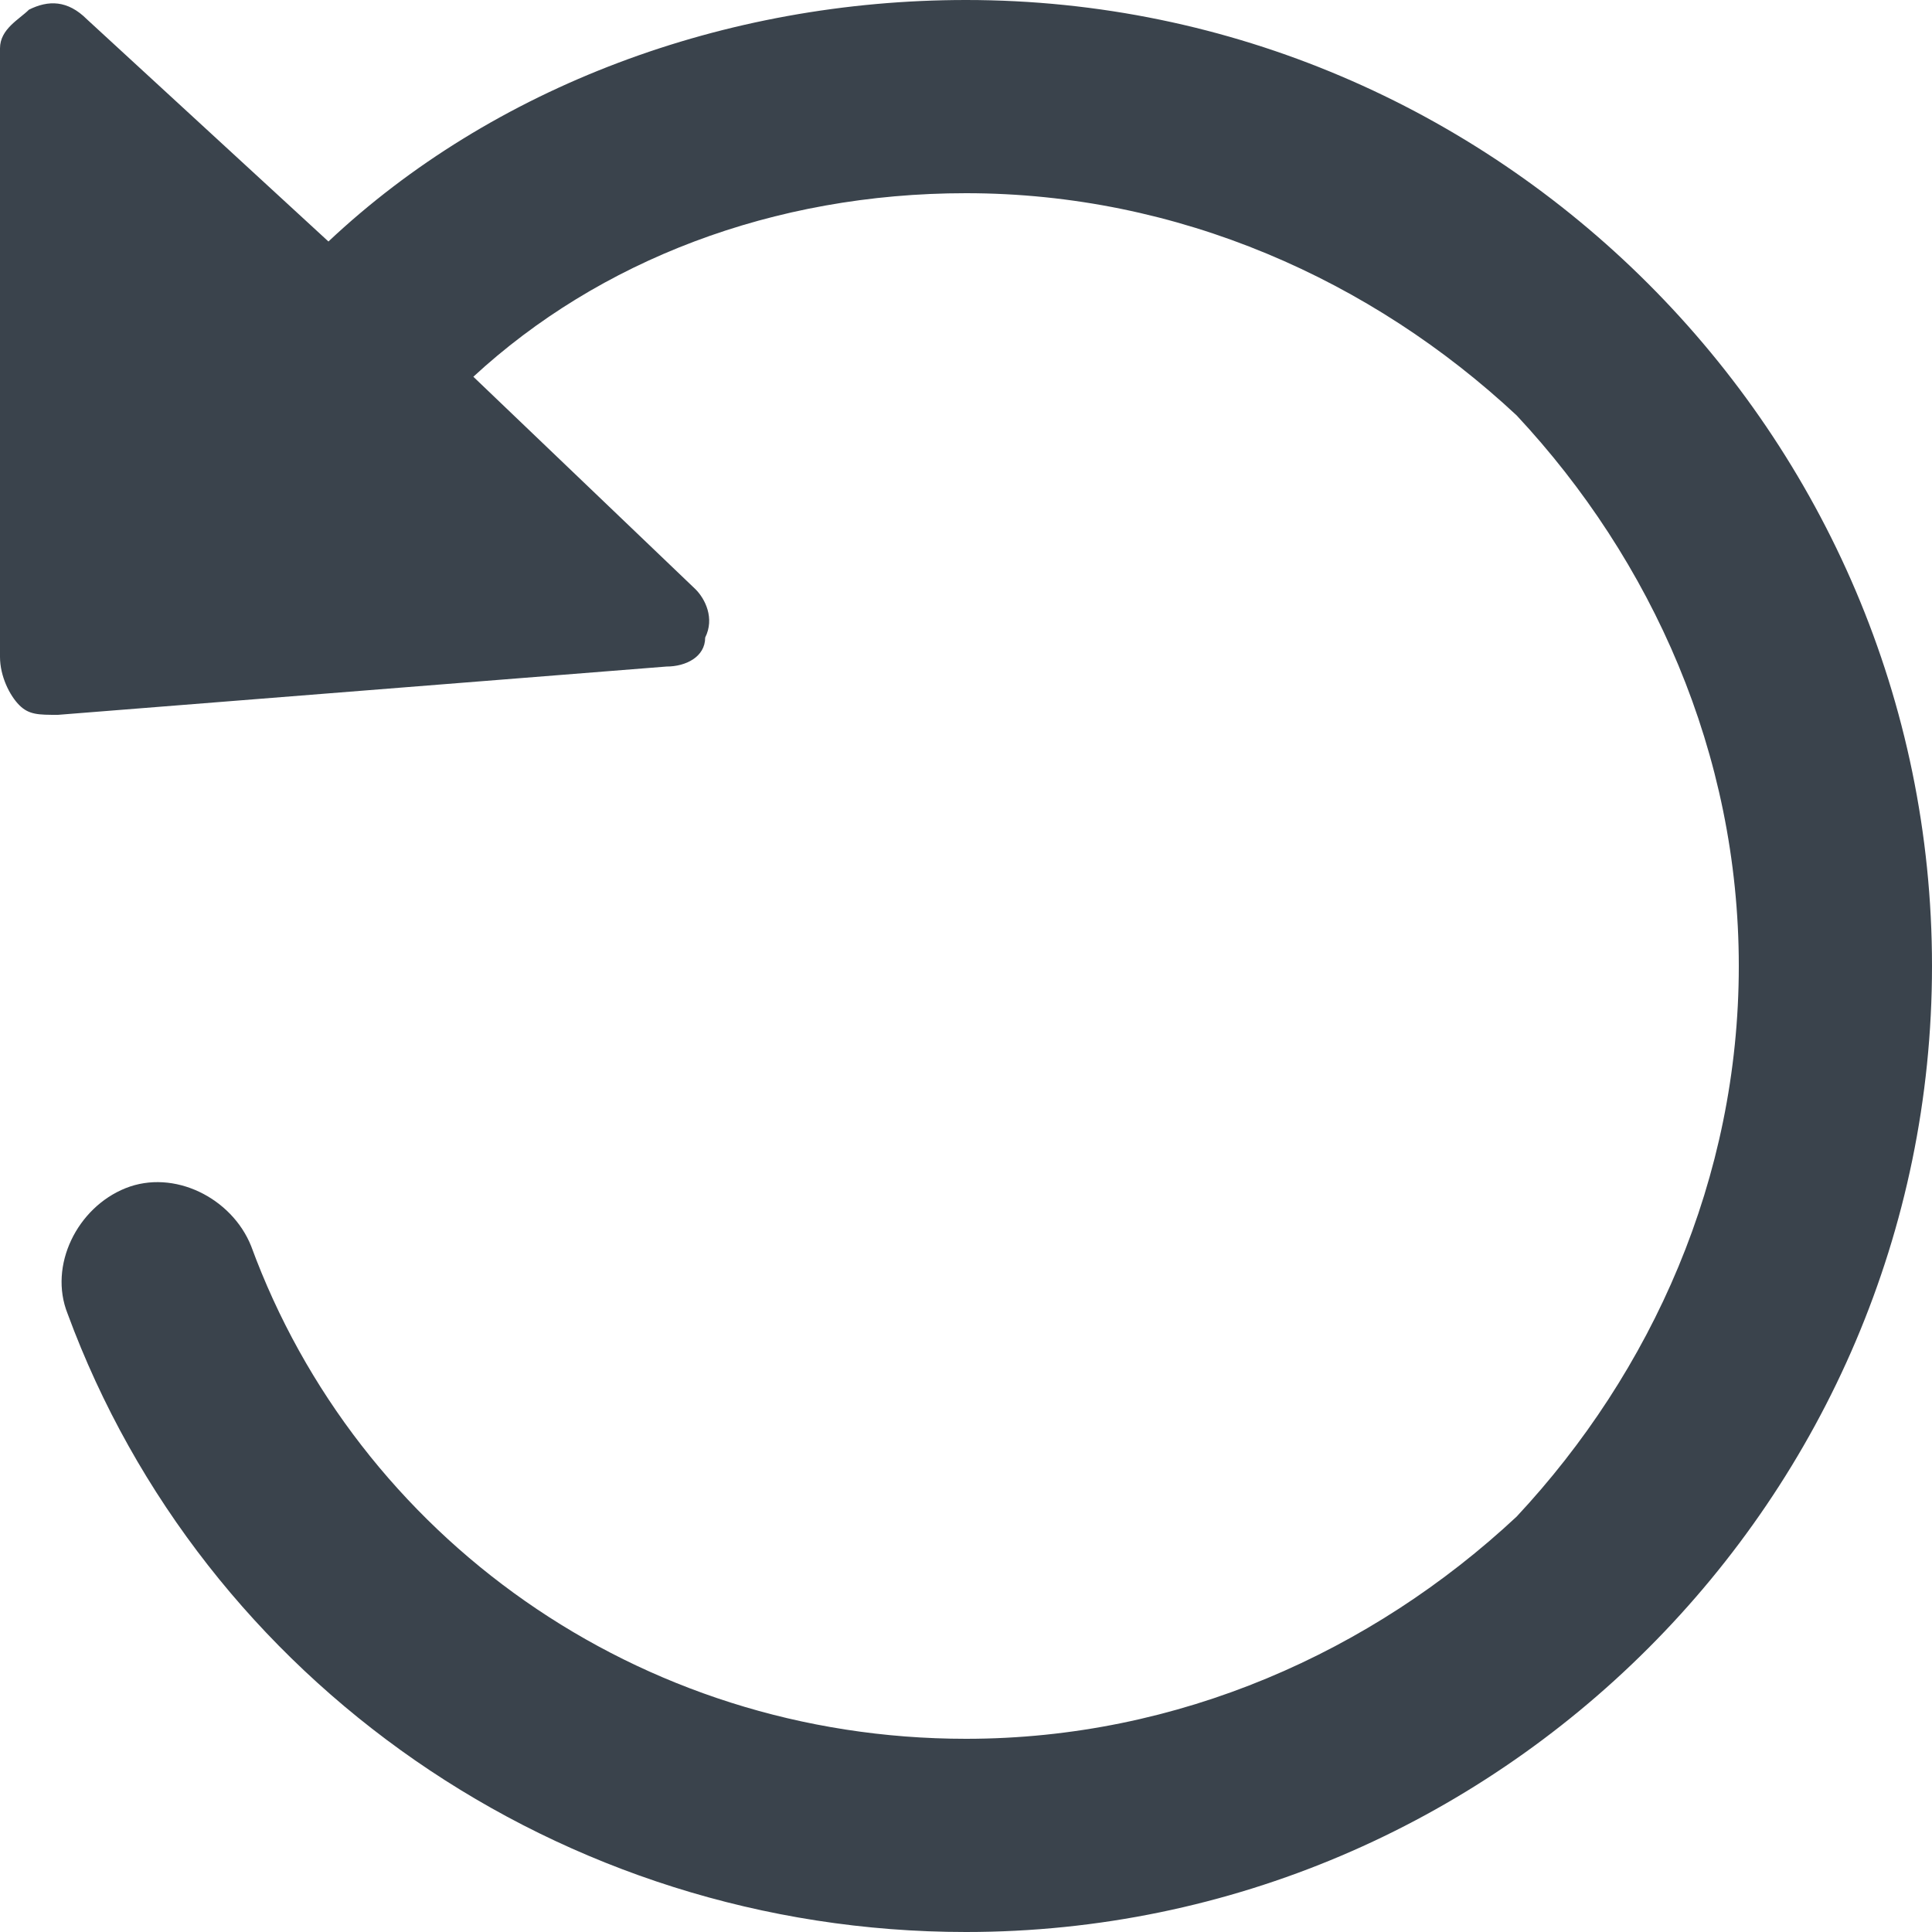
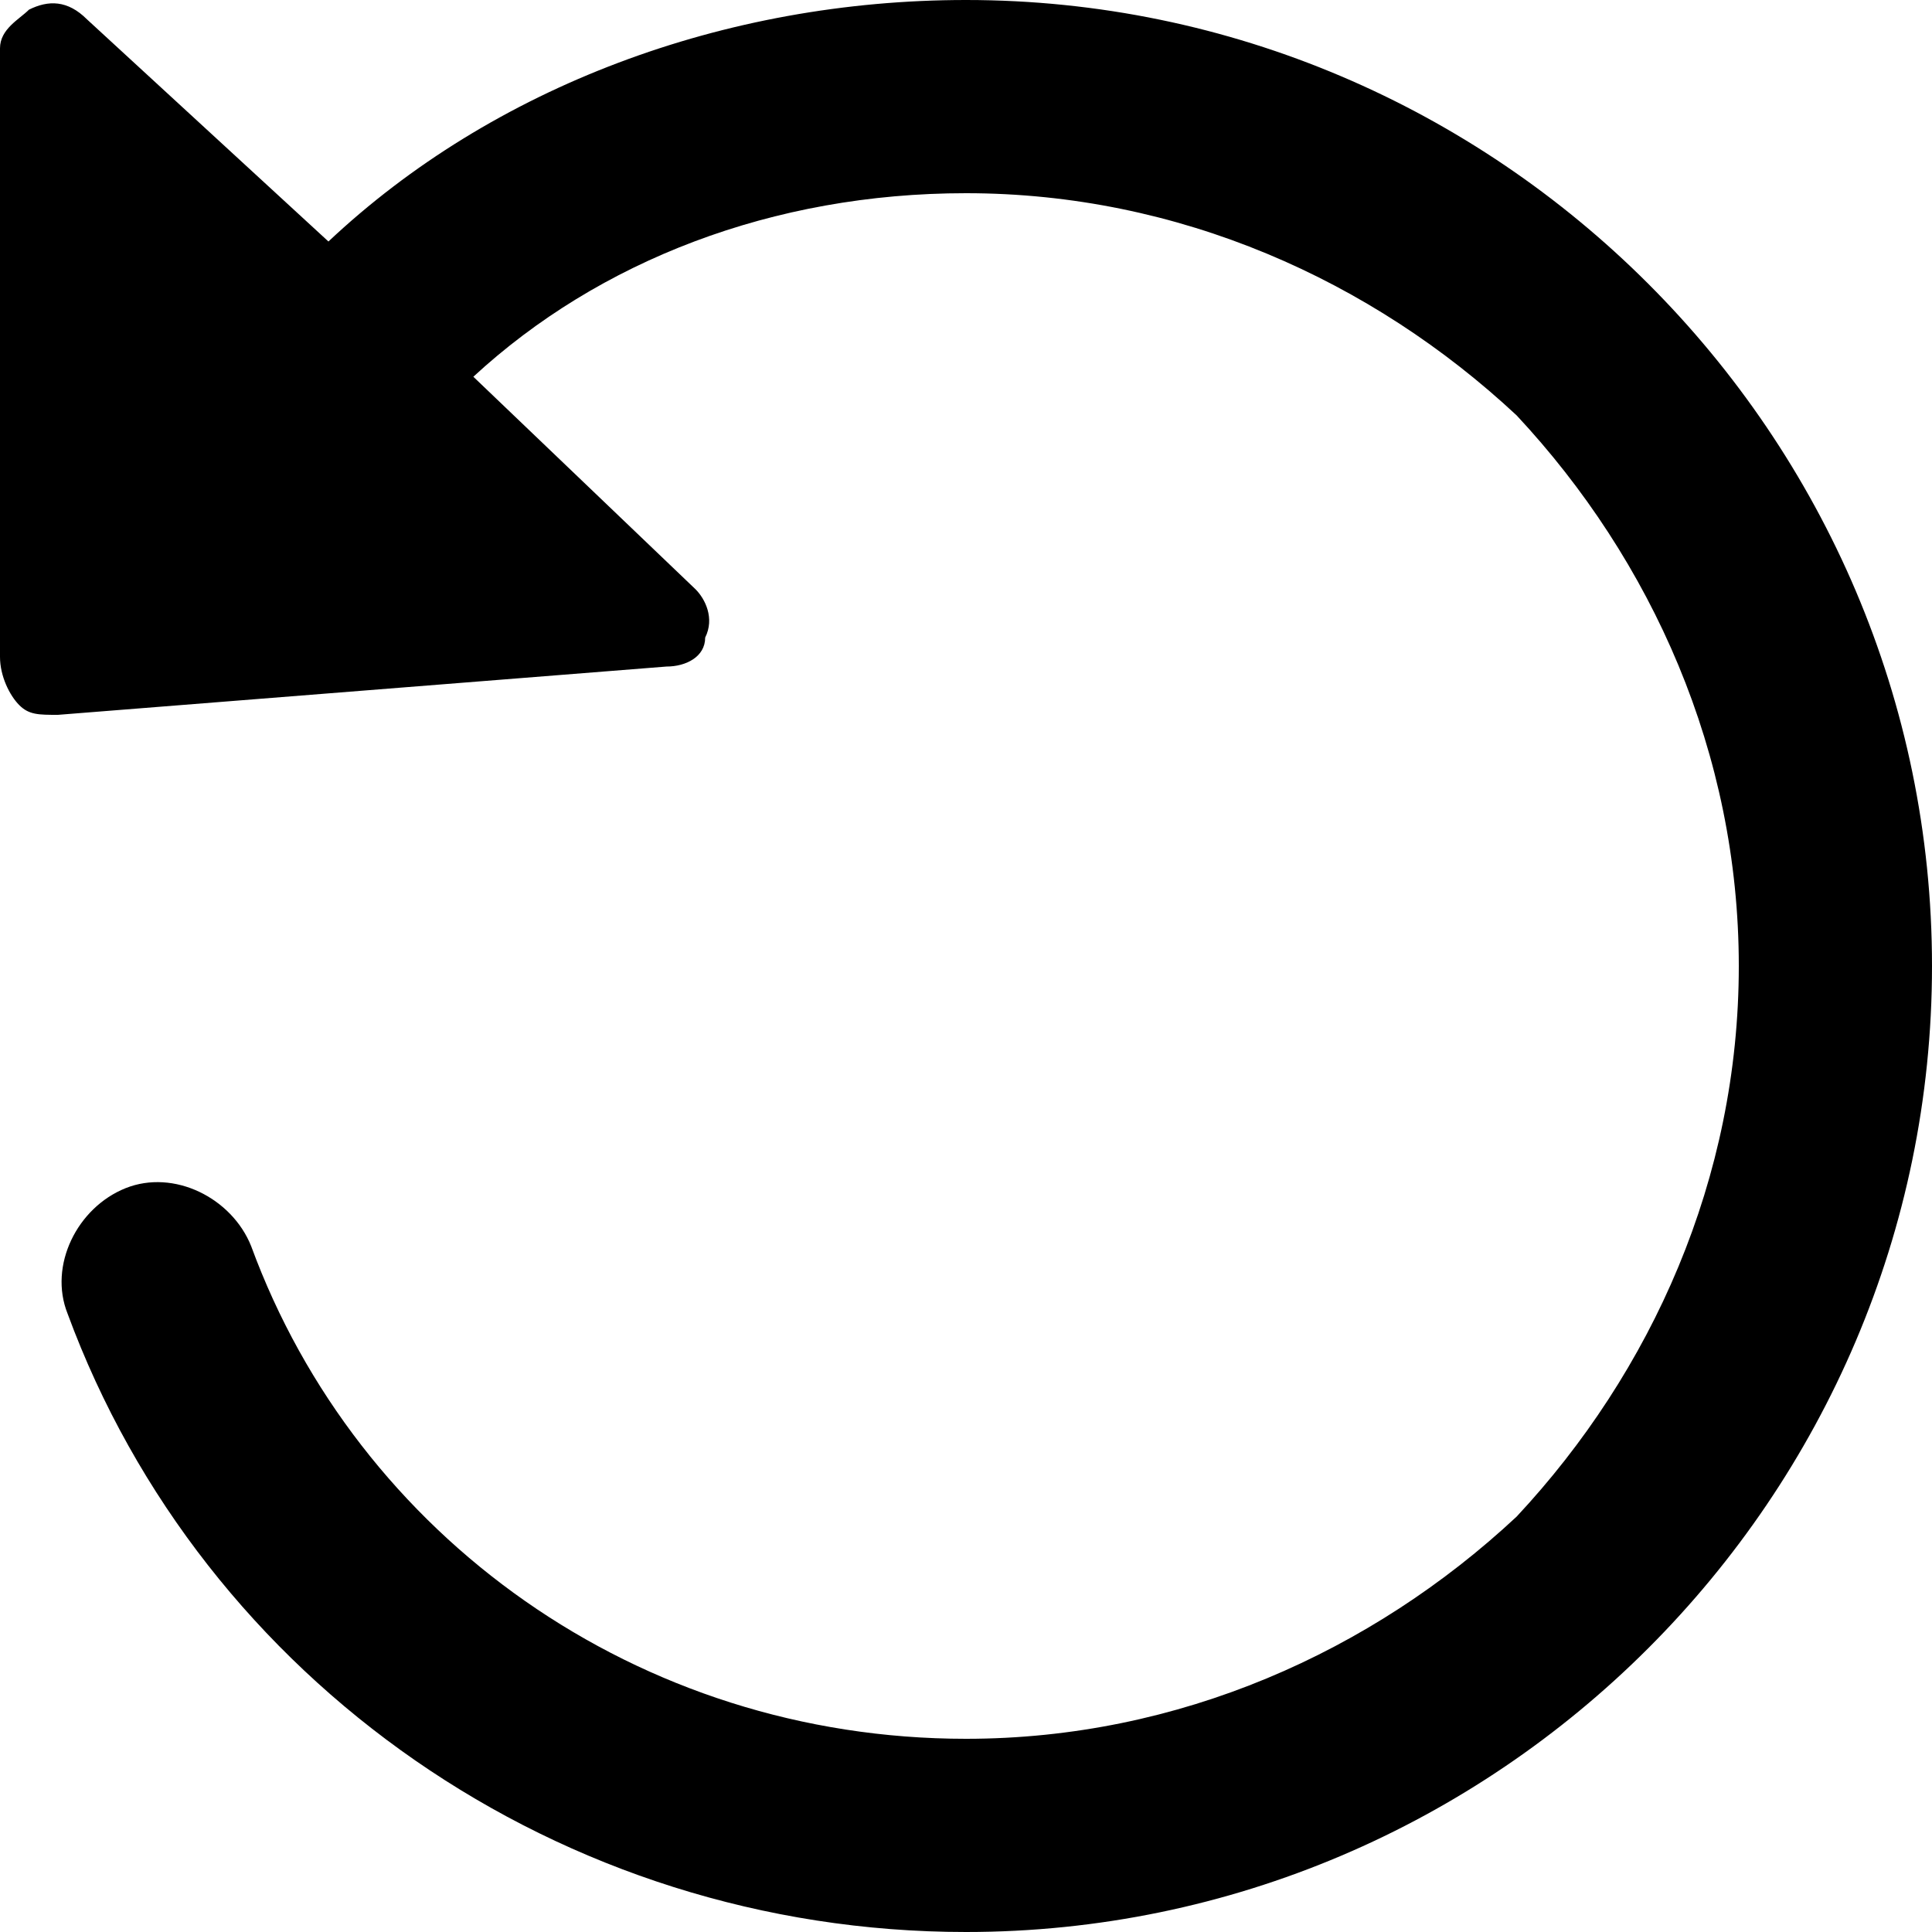
- <svg xmlns="http://www.w3.org/2000/svg" version="1.1" id="Calque_1" x="0px" y="0px" viewBox="0 0 20 20" style="enable-background:new 0 0 20 20;" xml:space="preserve">
-   <style type="text/css">
- 	.st0{fill:#3A434C;}
- </style>
-   <path class="st0" d="M10,0C7.5,0,5.1,0.9,3.4,2.5L0.9,0.2C0.7,0,0.5,0,0.3,0.1C0.2,0.2,0,0.3,0,0.5l0,6.3C0,7,0.1,7.2,0.2,7.3  s0.2,0.1,0.4,0.1l6.3-0.5c0.2,0,0.4-0.1,0.4-0.3c0.1-0.2,0-0.4-0.1-0.5L4.9,3.9C6.2,2.7,8,2,10,2c2.2,0,4.2,0.9,5.7,2.3  C17.1,5.8,18,7.8,18,10c0,2.2-0.9,4.2-2.3,5.7C14.2,17.1,12.2,18,10,18c-3.4,0-6.3-2.1-7.4-5.1c-0.2-0.5-0.8-0.8-1.3-0.6  c-0.5,0.2-0.8,0.8-0.6,1.3C2.1,17.4,5.8,20,10,20c5.5,0,10-4.5,10-10C20,4.5,15.5,0,10,0z" />
+ <svg viewBox="0 0 20 20">
+   <path d="M10 0C7.5 0 5.1.9 3.4 2.5L.9.2C.7 0 .5 0 .3.1.2.2 0 .3 0 .5v6.3c0 .2.1.4.2.5s.2.1.4.1l6.3-.5c.2 0 .4-.1.4-.3.1-.2 0-.4-.1-.5L4.9 3.9C6.2 2.7 8 2 10 2c2.2 0 4.2.9 5.7 2.3C17.1 5.8 18 7.8 18 10s-.9 4.2-2.3 5.7C14.2 17.1 12.2 18 10 18c-3.4 0-6.3-2.1-7.4-5.1-.2-.5-.8-.8-1.3-.6-.5.2-.8.8-.6 1.3C2.1 17.4 5.8 20 10 20c5.5 0 10-4.5 10-10S15.5 0 10 0z" />
</svg>
